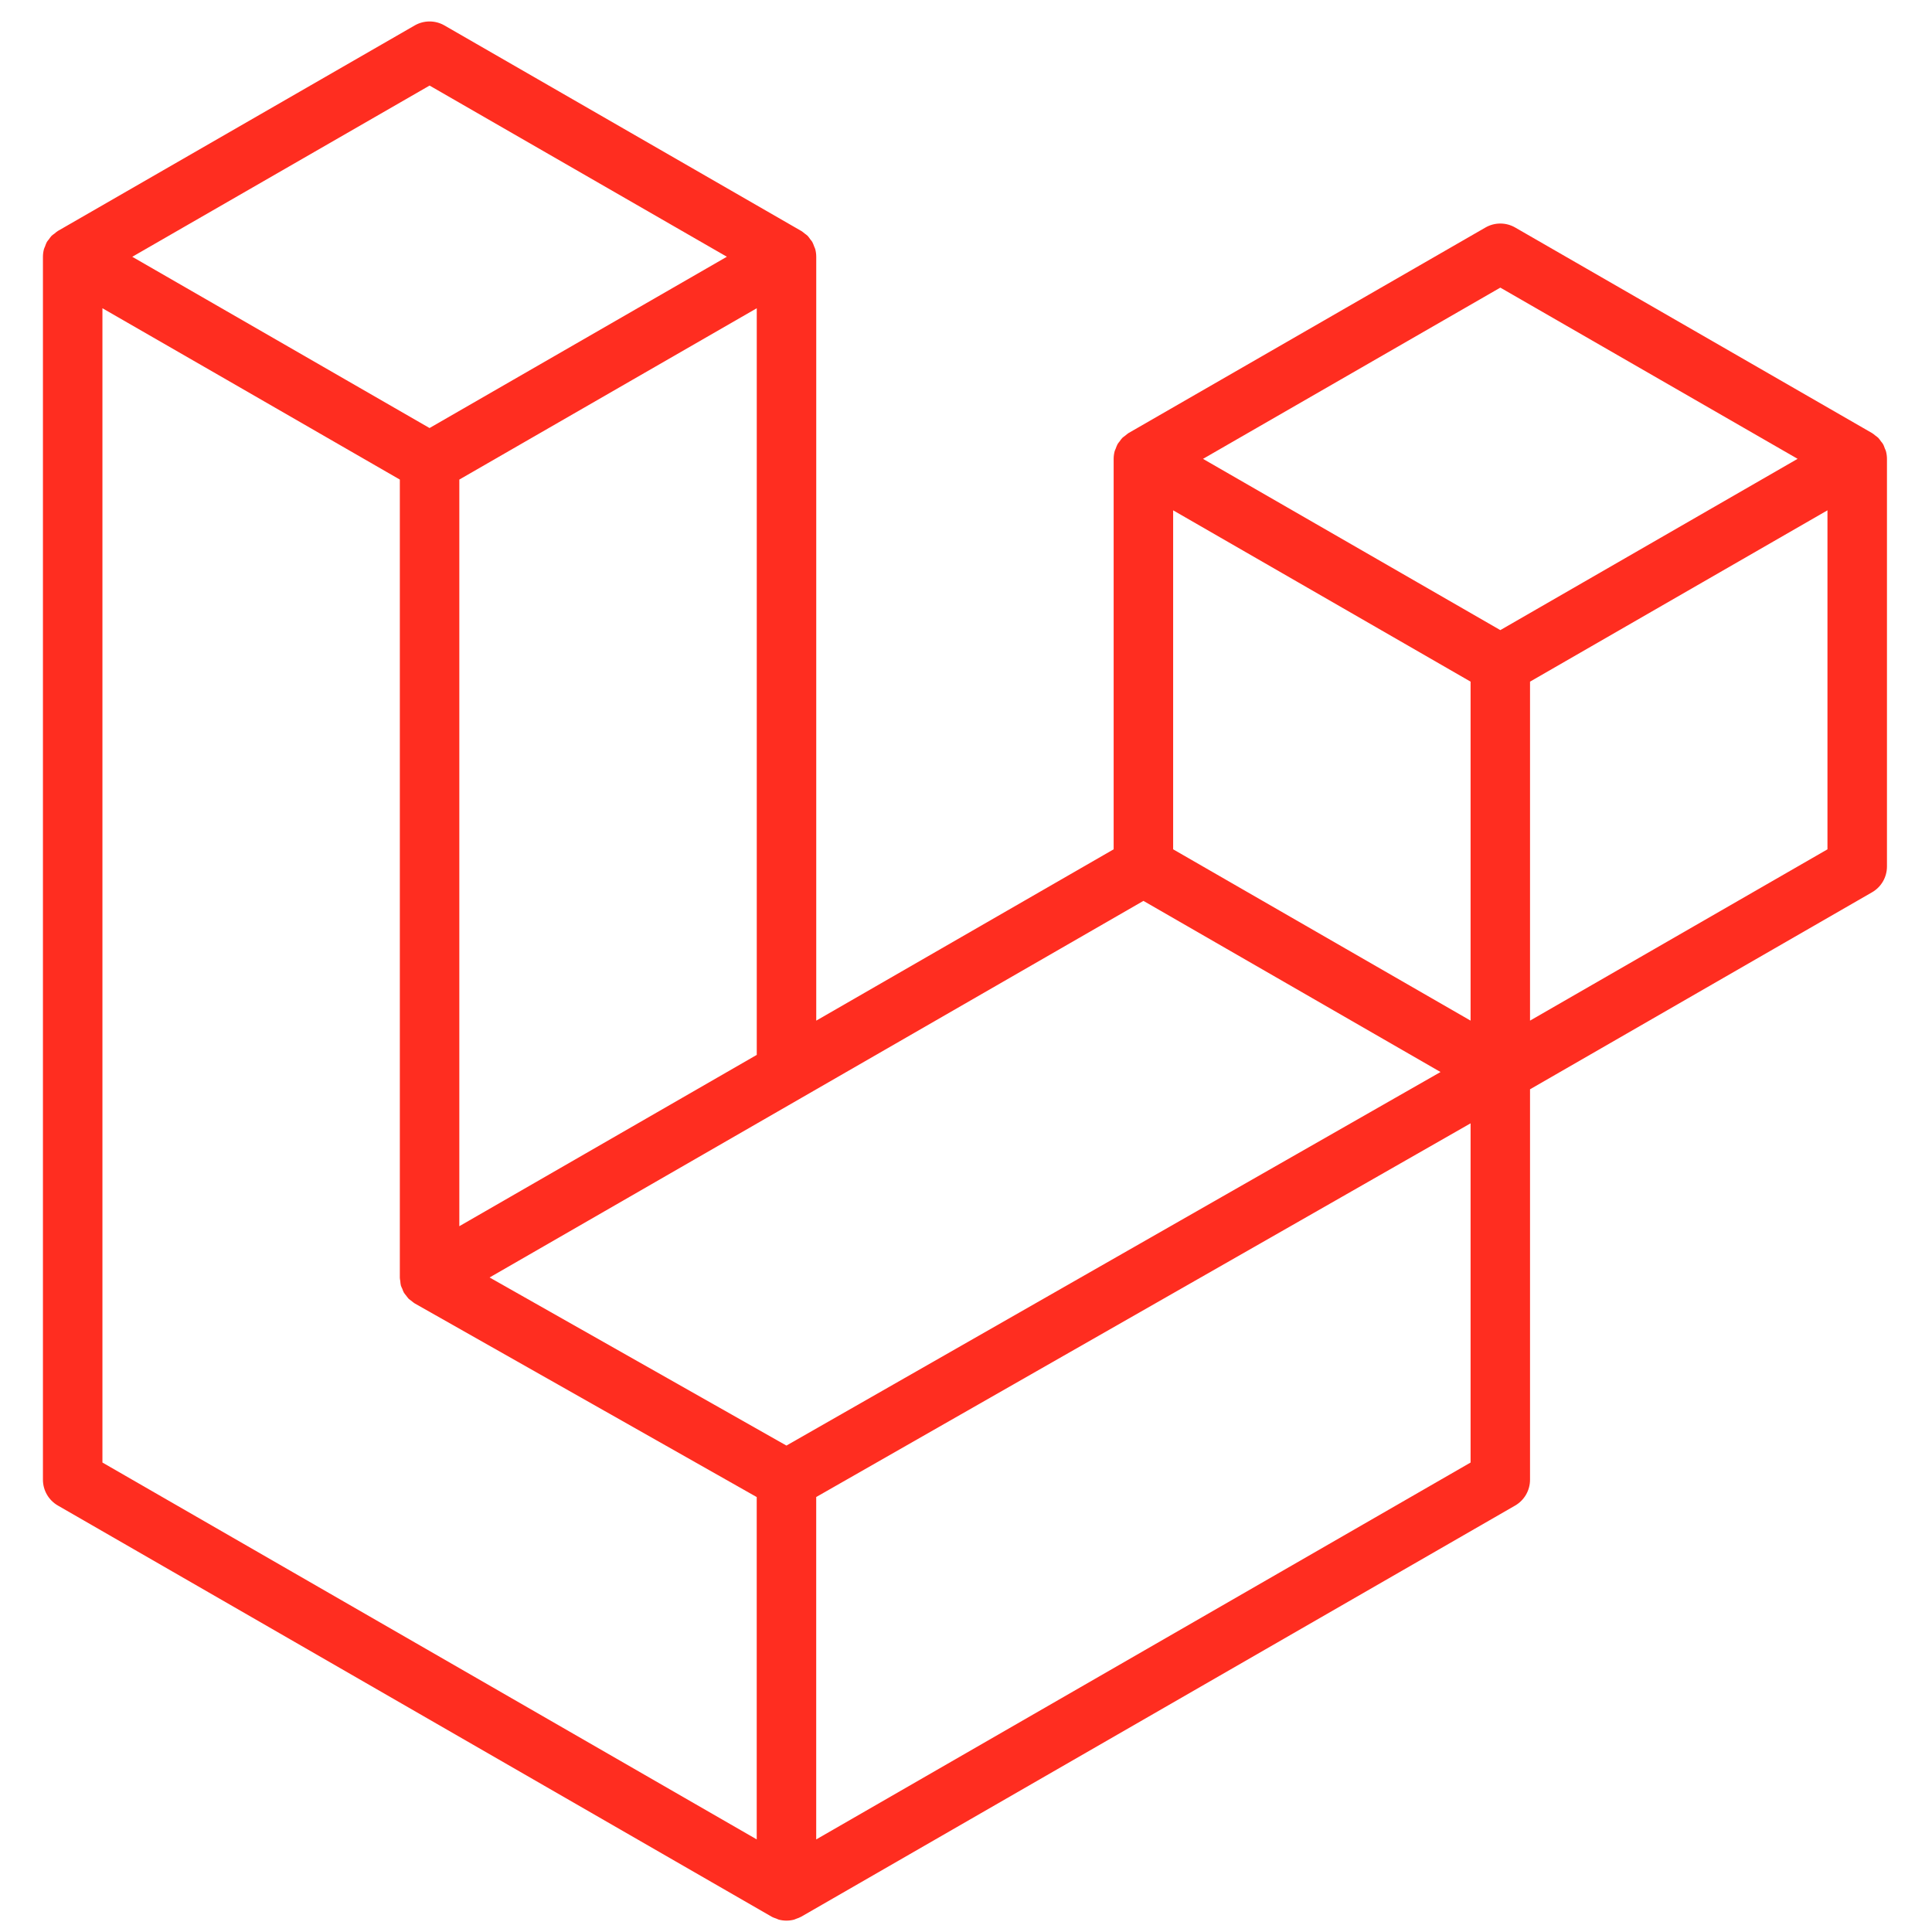
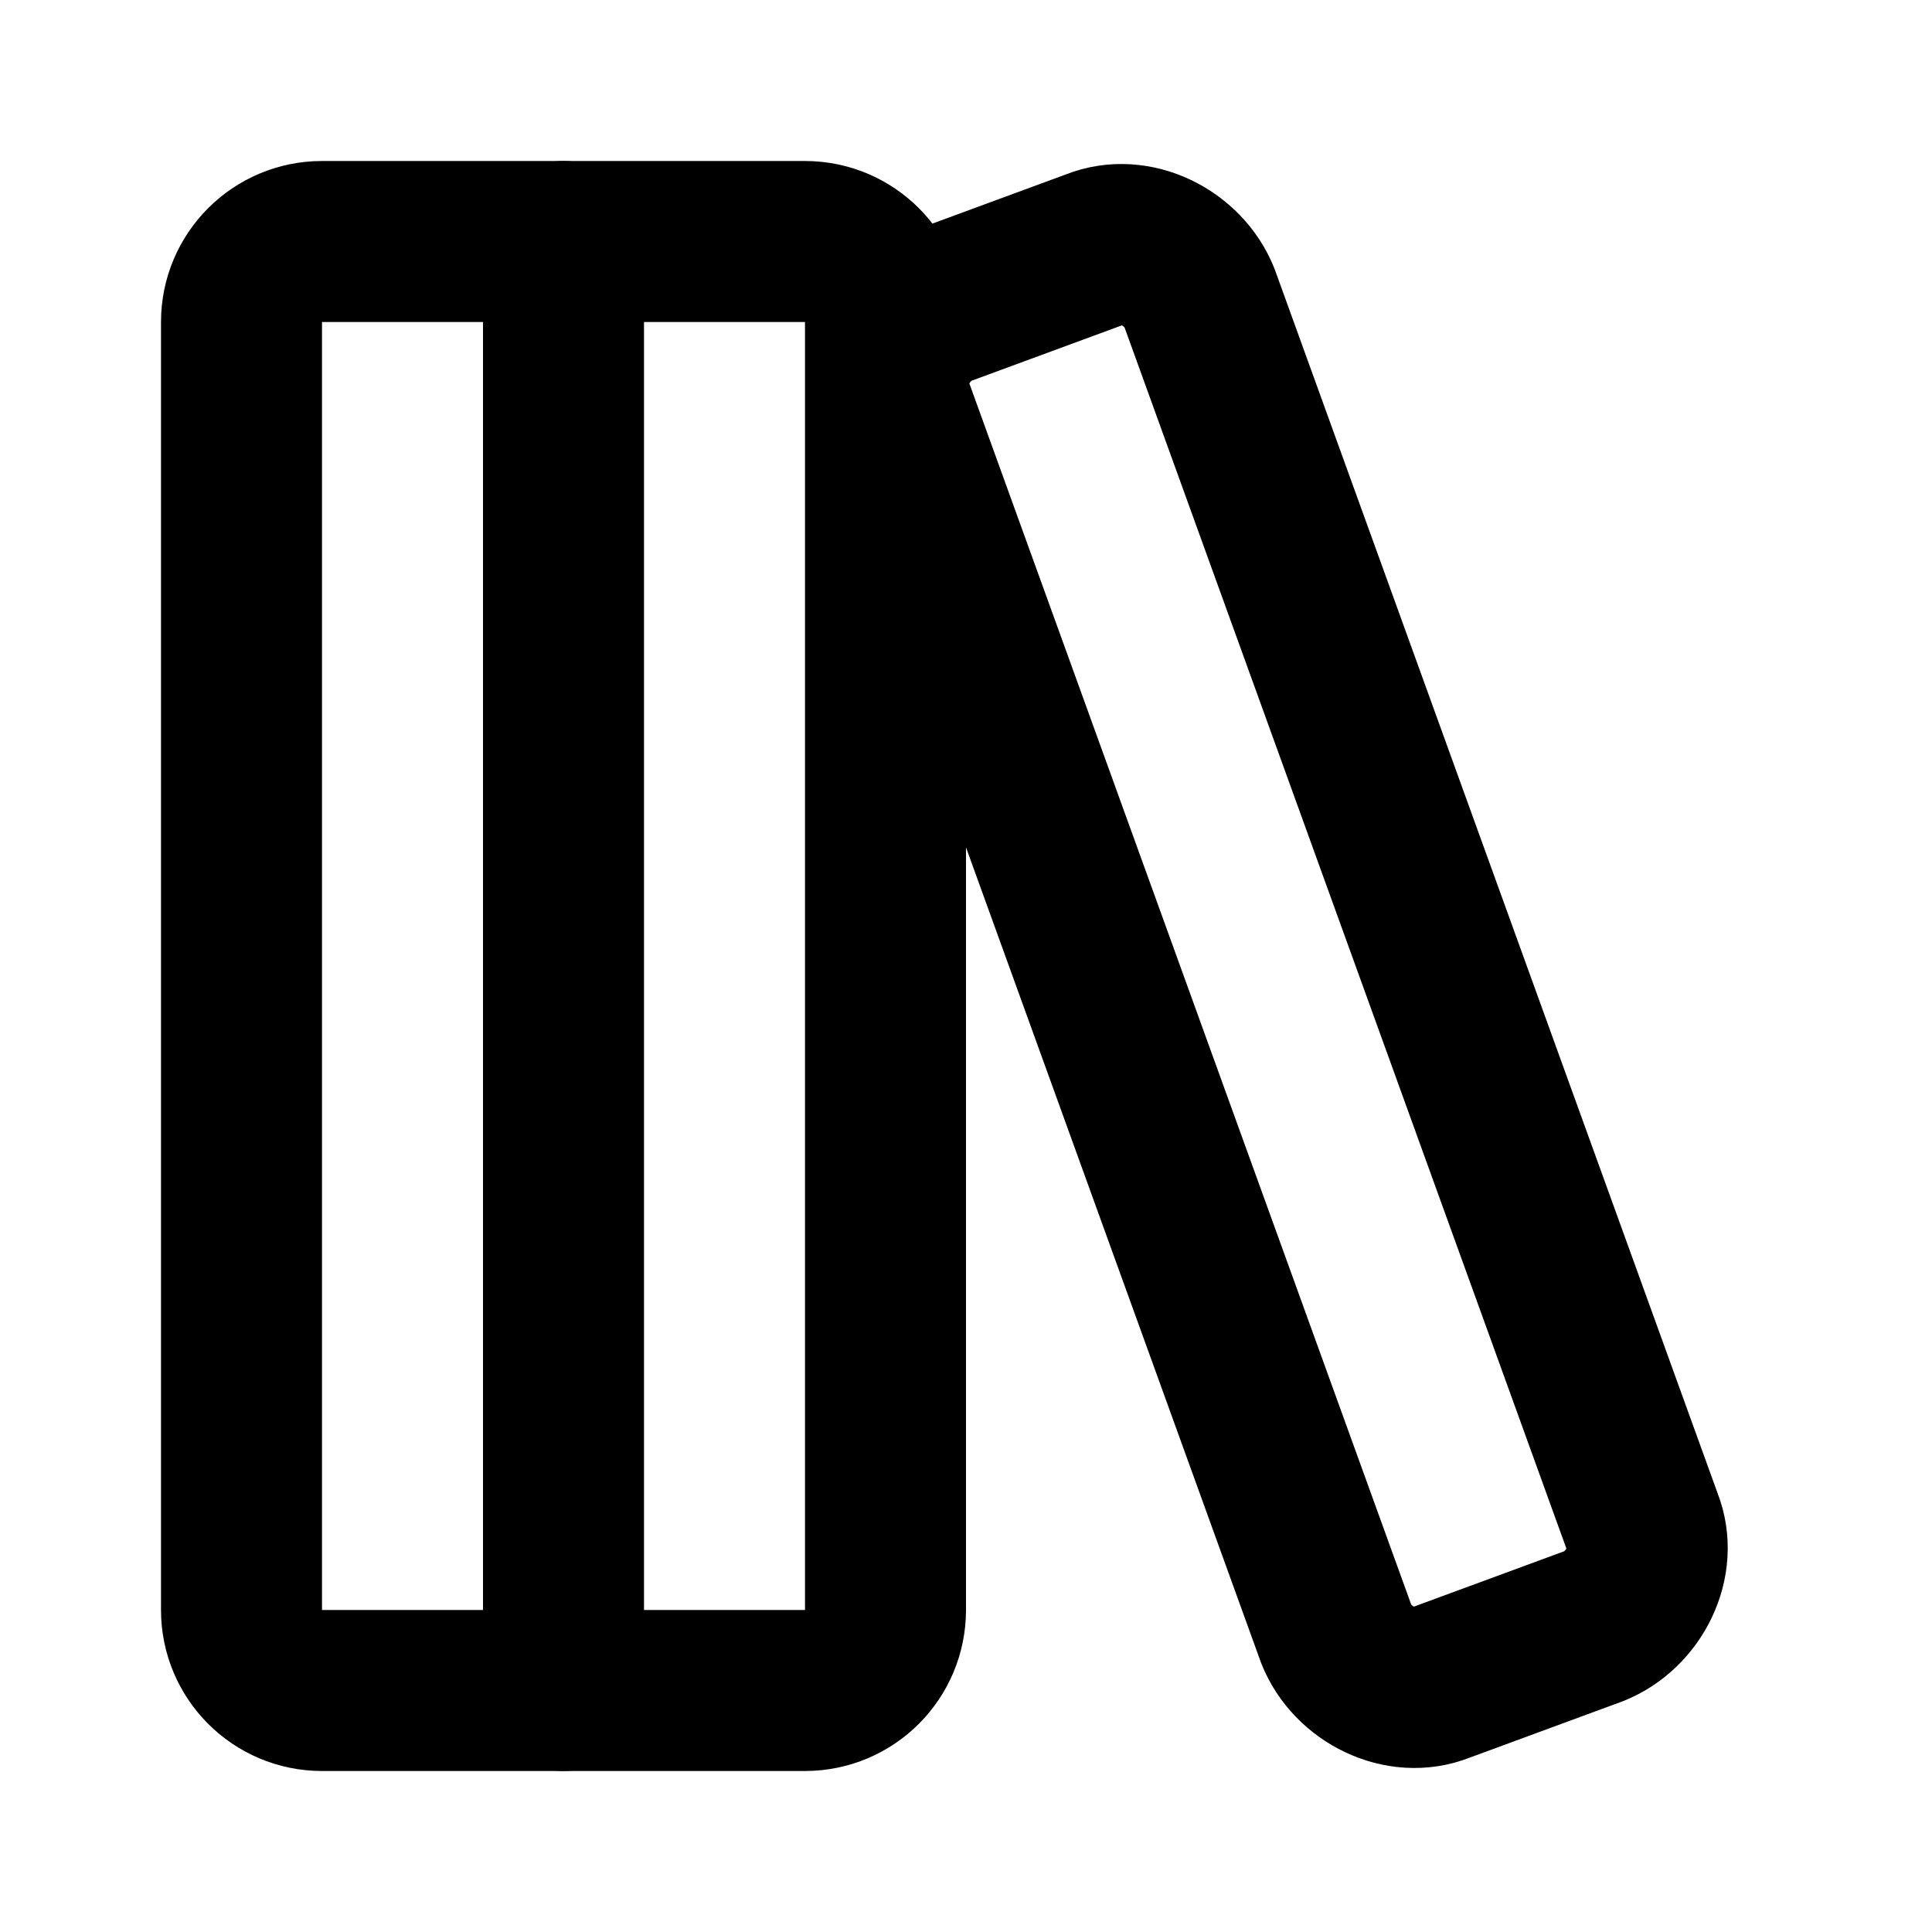
- <svg xmlns="http://www.w3.org/2000/svg" width="166" height="166" viewBox="0 0 166 166" fill="none">
-   <path fill-rule="evenodd" clip-rule="evenodd" d="M162.041 38.759C162.099 38.977 162.129 39.201 162.13 39.426V74.452C162.13 74.902 162.011 75.344 161.786 75.733C161.561 76.122 161.237 76.444 160.847 76.668L131.462 93.594V127.141C131.462 128.054 130.977 128.897 130.186 129.357L68.847 164.683C68.707 164.763 68.554 164.814 68.401 164.868C68.343 164.887 68.289 164.922 68.228 164.938C67.8 165.051 67.349 165.051 66.92 164.938C66.85 164.919 66.786 164.881 66.719 164.855C66.579 164.804 66.432 164.76 66.298 164.683L4.972 129.357C4.583 129.133 4.259 128.81 4.034 128.421C3.808 128.032 3.69 127.591 3.689 127.141L3.689 22.063C3.689 21.834 3.721 21.61 3.779 21.393C3.798 21.32 3.843 21.253 3.868 21.179C3.916 21.045 3.961 20.908 4.031 20.783C4.079 20.7 4.149 20.633 4.206 20.557C4.28 20.454 4.347 20.349 4.433 20.26C4.506 20.186 4.602 20.132 4.685 20.068C4.778 19.992 4.861 19.909 4.966 19.848L35.633 2.185C36.022 1.961 36.462 1.844 36.91 1.844C37.358 1.844 37.798 1.961 38.186 2.185L68.851 19.848H68.857C68.959 19.912 69.045 19.992 69.138 20.065C69.221 20.129 69.313 20.186 69.387 20.257C69.476 20.349 69.54 20.454 69.616 20.557C69.671 20.633 69.744 20.7 69.789 20.783C69.862 20.911 69.904 21.045 69.955 21.179C69.98 21.253 70.025 21.32 70.044 21.396C70.103 21.614 70.133 21.838 70.133 22.063V87.694L95.686 72.974V39.423C95.686 39.2 95.718 38.973 95.775 38.759C95.798 38.683 95.839 38.615 95.865 38.542C95.916 38.408 95.96 38.271 96.031 38.146C96.079 38.063 96.149 37.996 96.203 37.92C96.279 37.818 96.343 37.712 96.433 37.623C96.506 37.549 96.599 37.495 96.681 37.431C96.777 37.355 96.86 37.272 96.962 37.211L127.633 19.548C128.021 19.324 128.461 19.206 128.91 19.206C129.358 19.206 129.798 19.324 130.186 19.548L160.85 37.211C160.959 37.275 161.042 37.355 161.137 37.428C161.217 37.492 161.31 37.549 161.383 37.62C161.473 37.712 161.536 37.818 161.613 37.92C161.67 37.996 161.741 38.063 161.785 38.146C161.859 38.271 161.9 38.408 161.951 38.542C161.98 38.615 162.021 38.683 162.041 38.759ZM157.018 72.974V43.848L146.287 50.028L131.462 58.568V87.694L157.021 72.974H157.018ZM126.354 125.663V96.518L111.771 104.85L70.13 128.626V158.046L126.354 125.663ZM8.801 26.485V125.663L65.018 158.043V128.629L35.649 112L35.64 111.994L35.627 111.988C35.528 111.93 35.445 111.847 35.353 111.777C35.273 111.713 35.18 111.662 35.11 111.592L35.104 111.582C35.021 111.502 34.963 111.403 34.893 111.314C34.829 111.228 34.753 111.154 34.702 111.065L34.699 111.055C34.641 110.96 34.606 110.845 34.565 110.736C34.523 110.64 34.469 110.551 34.443 110.449C34.411 110.328 34.405 110.197 34.392 110.072C34.379 109.976 34.354 109.881 34.354 109.785V109.778V41.205L19.532 32.662L8.801 26.485ZM36.913 7.35L11.364 22.063L36.907 36.777L62.453 22.06L36.907 7.35H36.913ZM50.2 99.174L65.022 90.637V26.485L54.291 32.665L39.466 41.205V105.357L50.2 99.174ZM128.91 24.713L103.363 39.426L128.91 54.14L154.453 39.423L128.91 24.713ZM126.354 58.568L111.529 50.028L100.798 43.848V72.974L115.619 81.511L126.354 87.694V58.568ZM67.571 124.205L105.042 102.803L123.772 92.109L98.245 77.405L68.854 94.334L42.066 109.762L67.571 124.205Z" fill="#FF2D20" />
+ <svg xmlns="http://www.w3.org/2000/svg" width="24" height="24" viewBox="0 0 24 24" fill="none" stroke="currentColor" stroke-width="2" stroke-linecap="round" stroke-linejoin="round" class="lucide lucide-library-big-icon lucide-library-big">
+   <rect width="8" height="18" x="3" y="3" rx="1" />
+   <path d="M7 3v18" />
+   <path d="M20.4 18.9c.2.5-.1 1.1-.6 1.3l-1.9.7c-.5.2-1.1-.1-1.3-.6L11.1 5.1c-.2-.5.1-1.1.6-1.3l1.9-.7c.5-.2 1.1.1 1.3.6Z" />
</svg>
